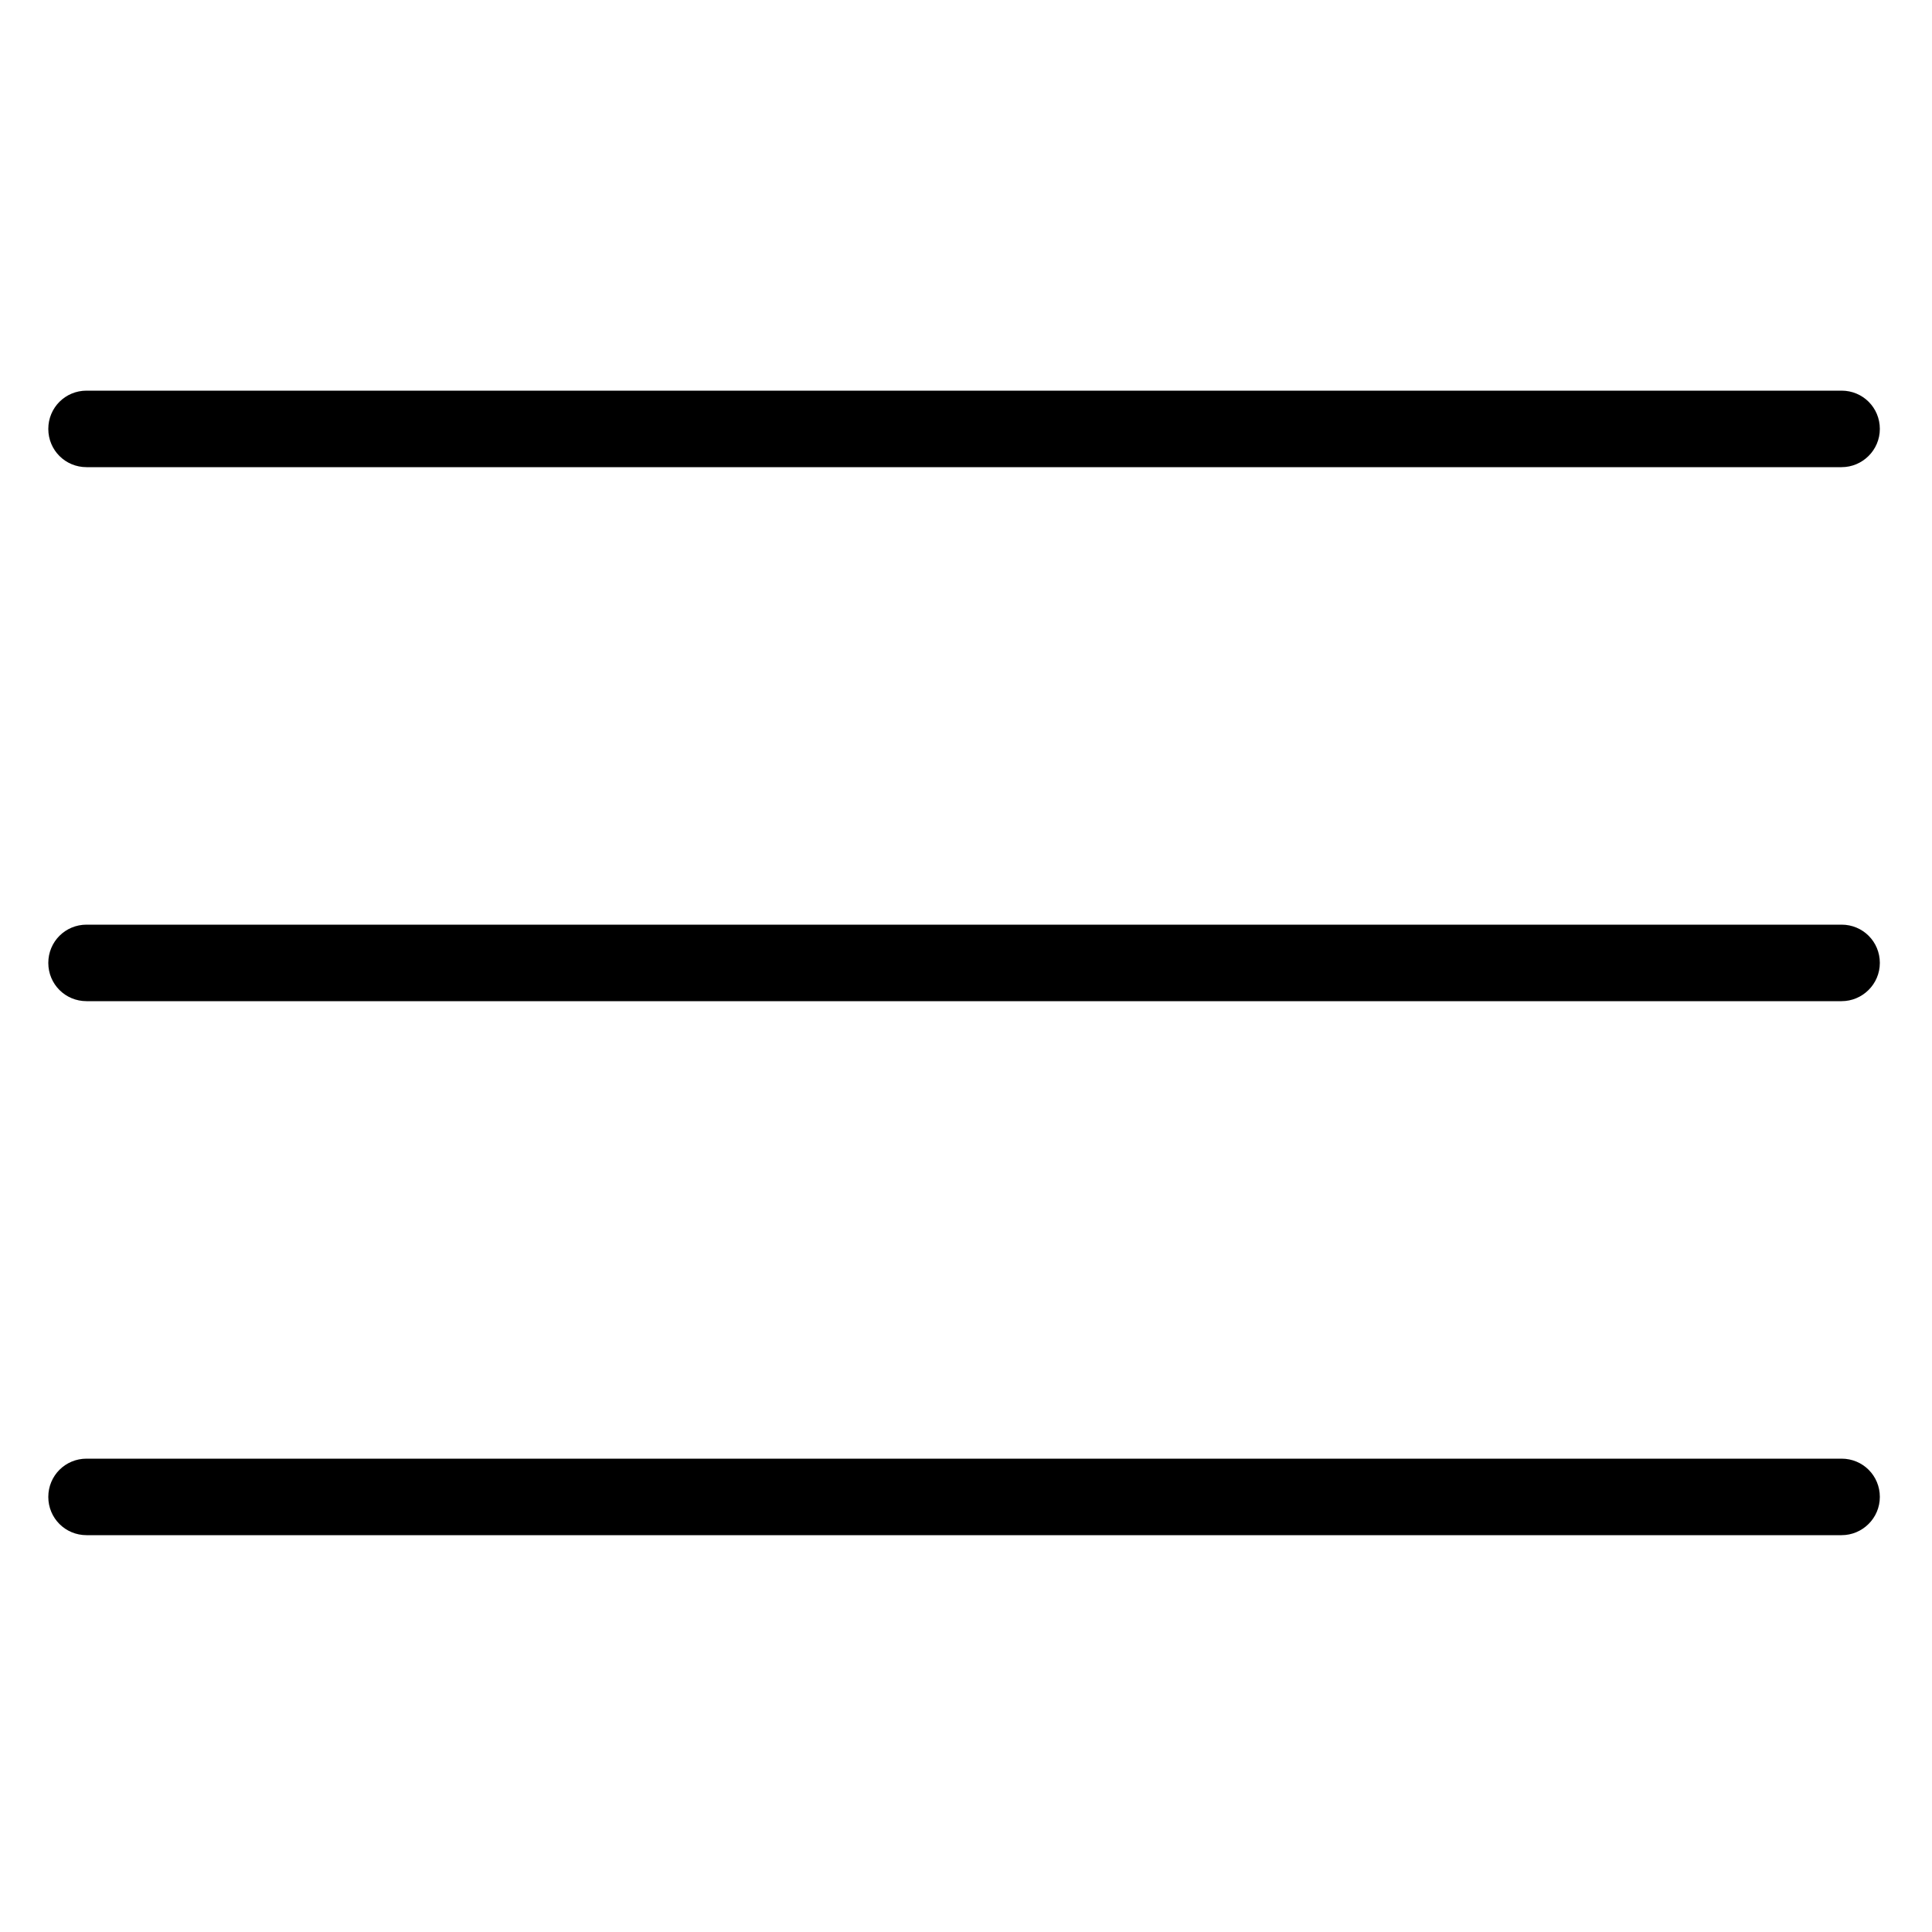
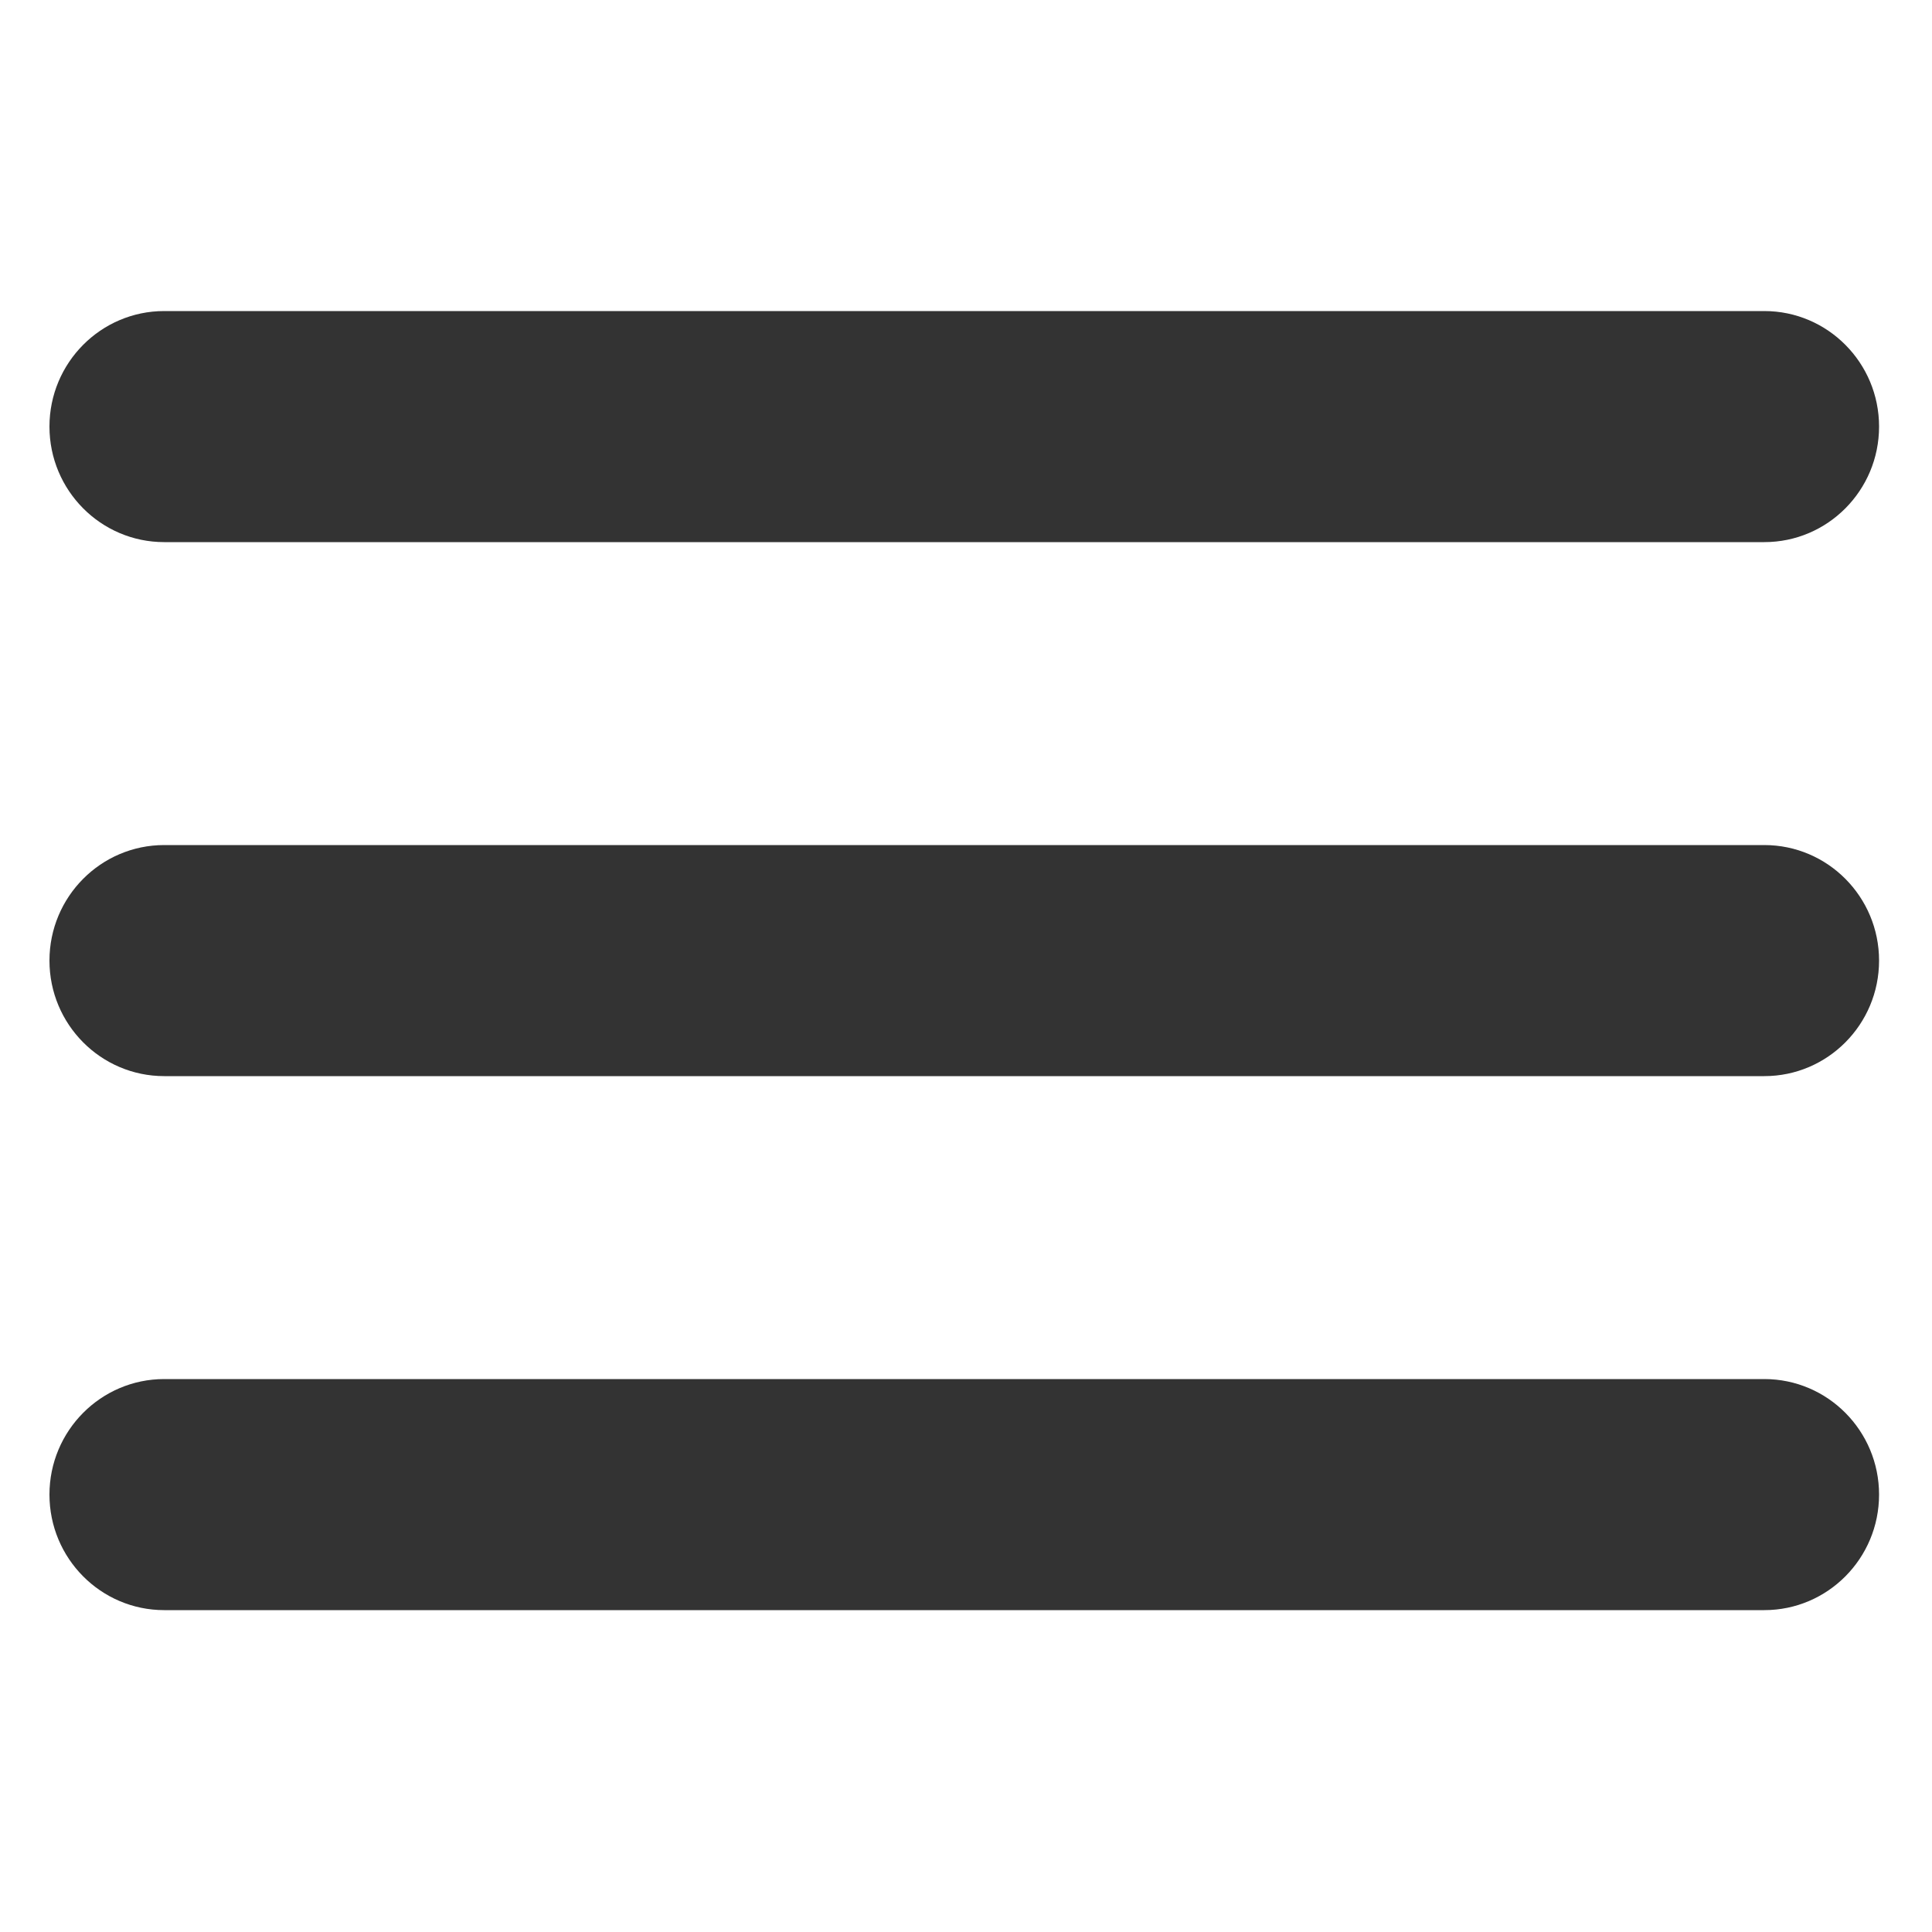
<svg xmlns="http://www.w3.org/2000/svg" version="1.1" id="Layer_1" x="0px" y="0px" viewBox="0 0 500 500" style="enable-background:new 0 0 500 500;" xml:space="preserve">
+   <style type="text/css">
+ 	.st0{fill:#333333;}
+ </style>
  <g>
-     <path d="M476.6,120.9H22.4c-5.5,0-9.9-4.4-9.9-9.9s4.4-9.9,9.9-9.9h454.2c5.5,0,9.9,4.4,9.9,9.9S482,120.9,476.6,120.9z" />
-   </g>
-   <g>
-     <path d="M476.6,397.3H22.4c-5.5,0-9.9-4.4-9.9-9.9s4.4-9.9,9.9-9.9h454.2c5.5,0,9.9,4.4,9.9,9.9S482,397.3,476.6,397.3z" />
-   </g>
-   <g>
-     <path d="M476.6,259.1H22.4c-5.5,0-9.9-4.4-9.9-9.9c0-5.5,4.4-9.9,9.9-9.9h454.2c5.5,0,9.9,4.4,9.9,9.9   C486.5,254.7,482,259.1,476.6,259.1z" />
+     <g>
+       <g>
+         <path class="st0" d="M456.6,140.3H42.5c-16.4,0-29.7-13.4-29.7-29.9s13.3-29.9,29.7-29.9h414.1c16.4,0,29.7,13.4,29.7,29.9     S473,140.3,456.6,140.3z" />
+       </g>
+     </g>
+     <g>
+       <g>
+         <path class="st0" d="M456.6,416.7H42.5c-16.4,0-29.7-13.4-29.7-29.9s13.3-29.9,29.7-29.9h414.1c16.4,0,29.7,13.4,29.7,29.9     S473,416.7,456.6,416.7z" />
+       </g>
+     </g>
+     <g>
+       <g>
+         <path class="st0" d="M456.6,278.5H42.5c-16.4,0-29.7-13.4-29.7-29.9c0-16.5,13.3-29.9,29.7-29.9h414.1     c16.4,0,29.7,13.4,29.7,29.9C486.3,265.1,473,278.5,456.6,278.5z" />
+       </g>
+     </g>
  </g>
</svg>
